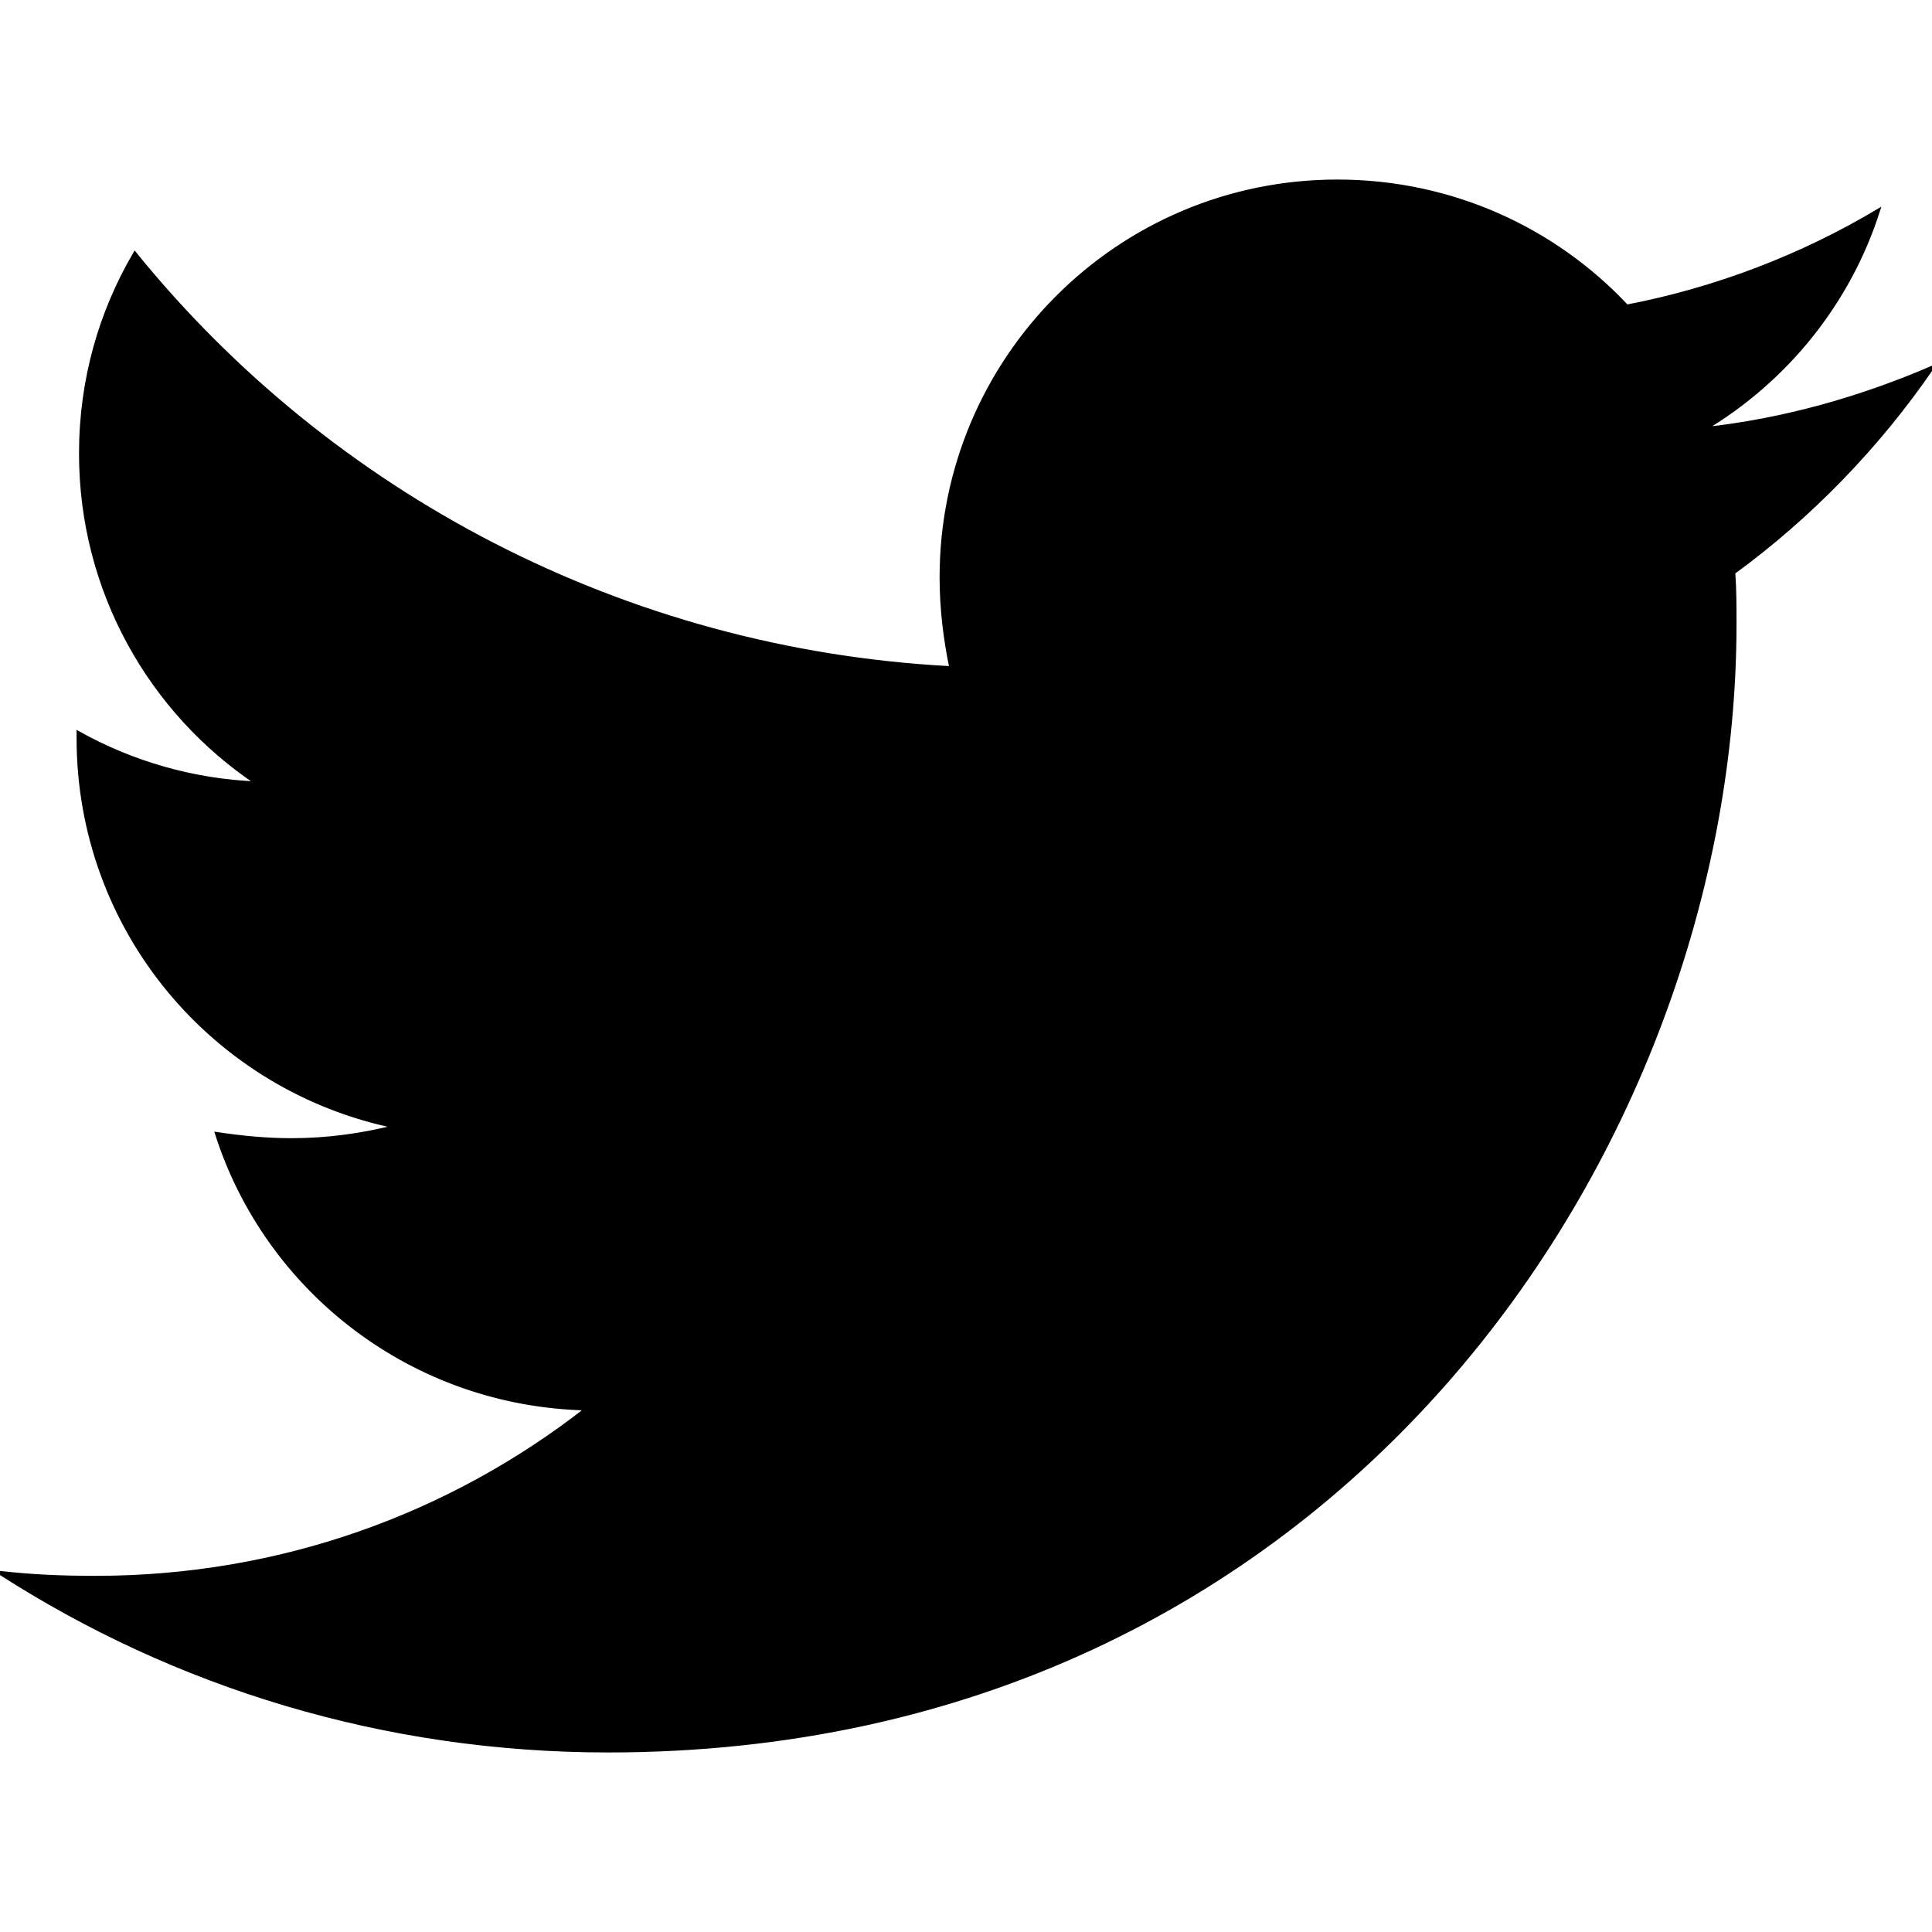
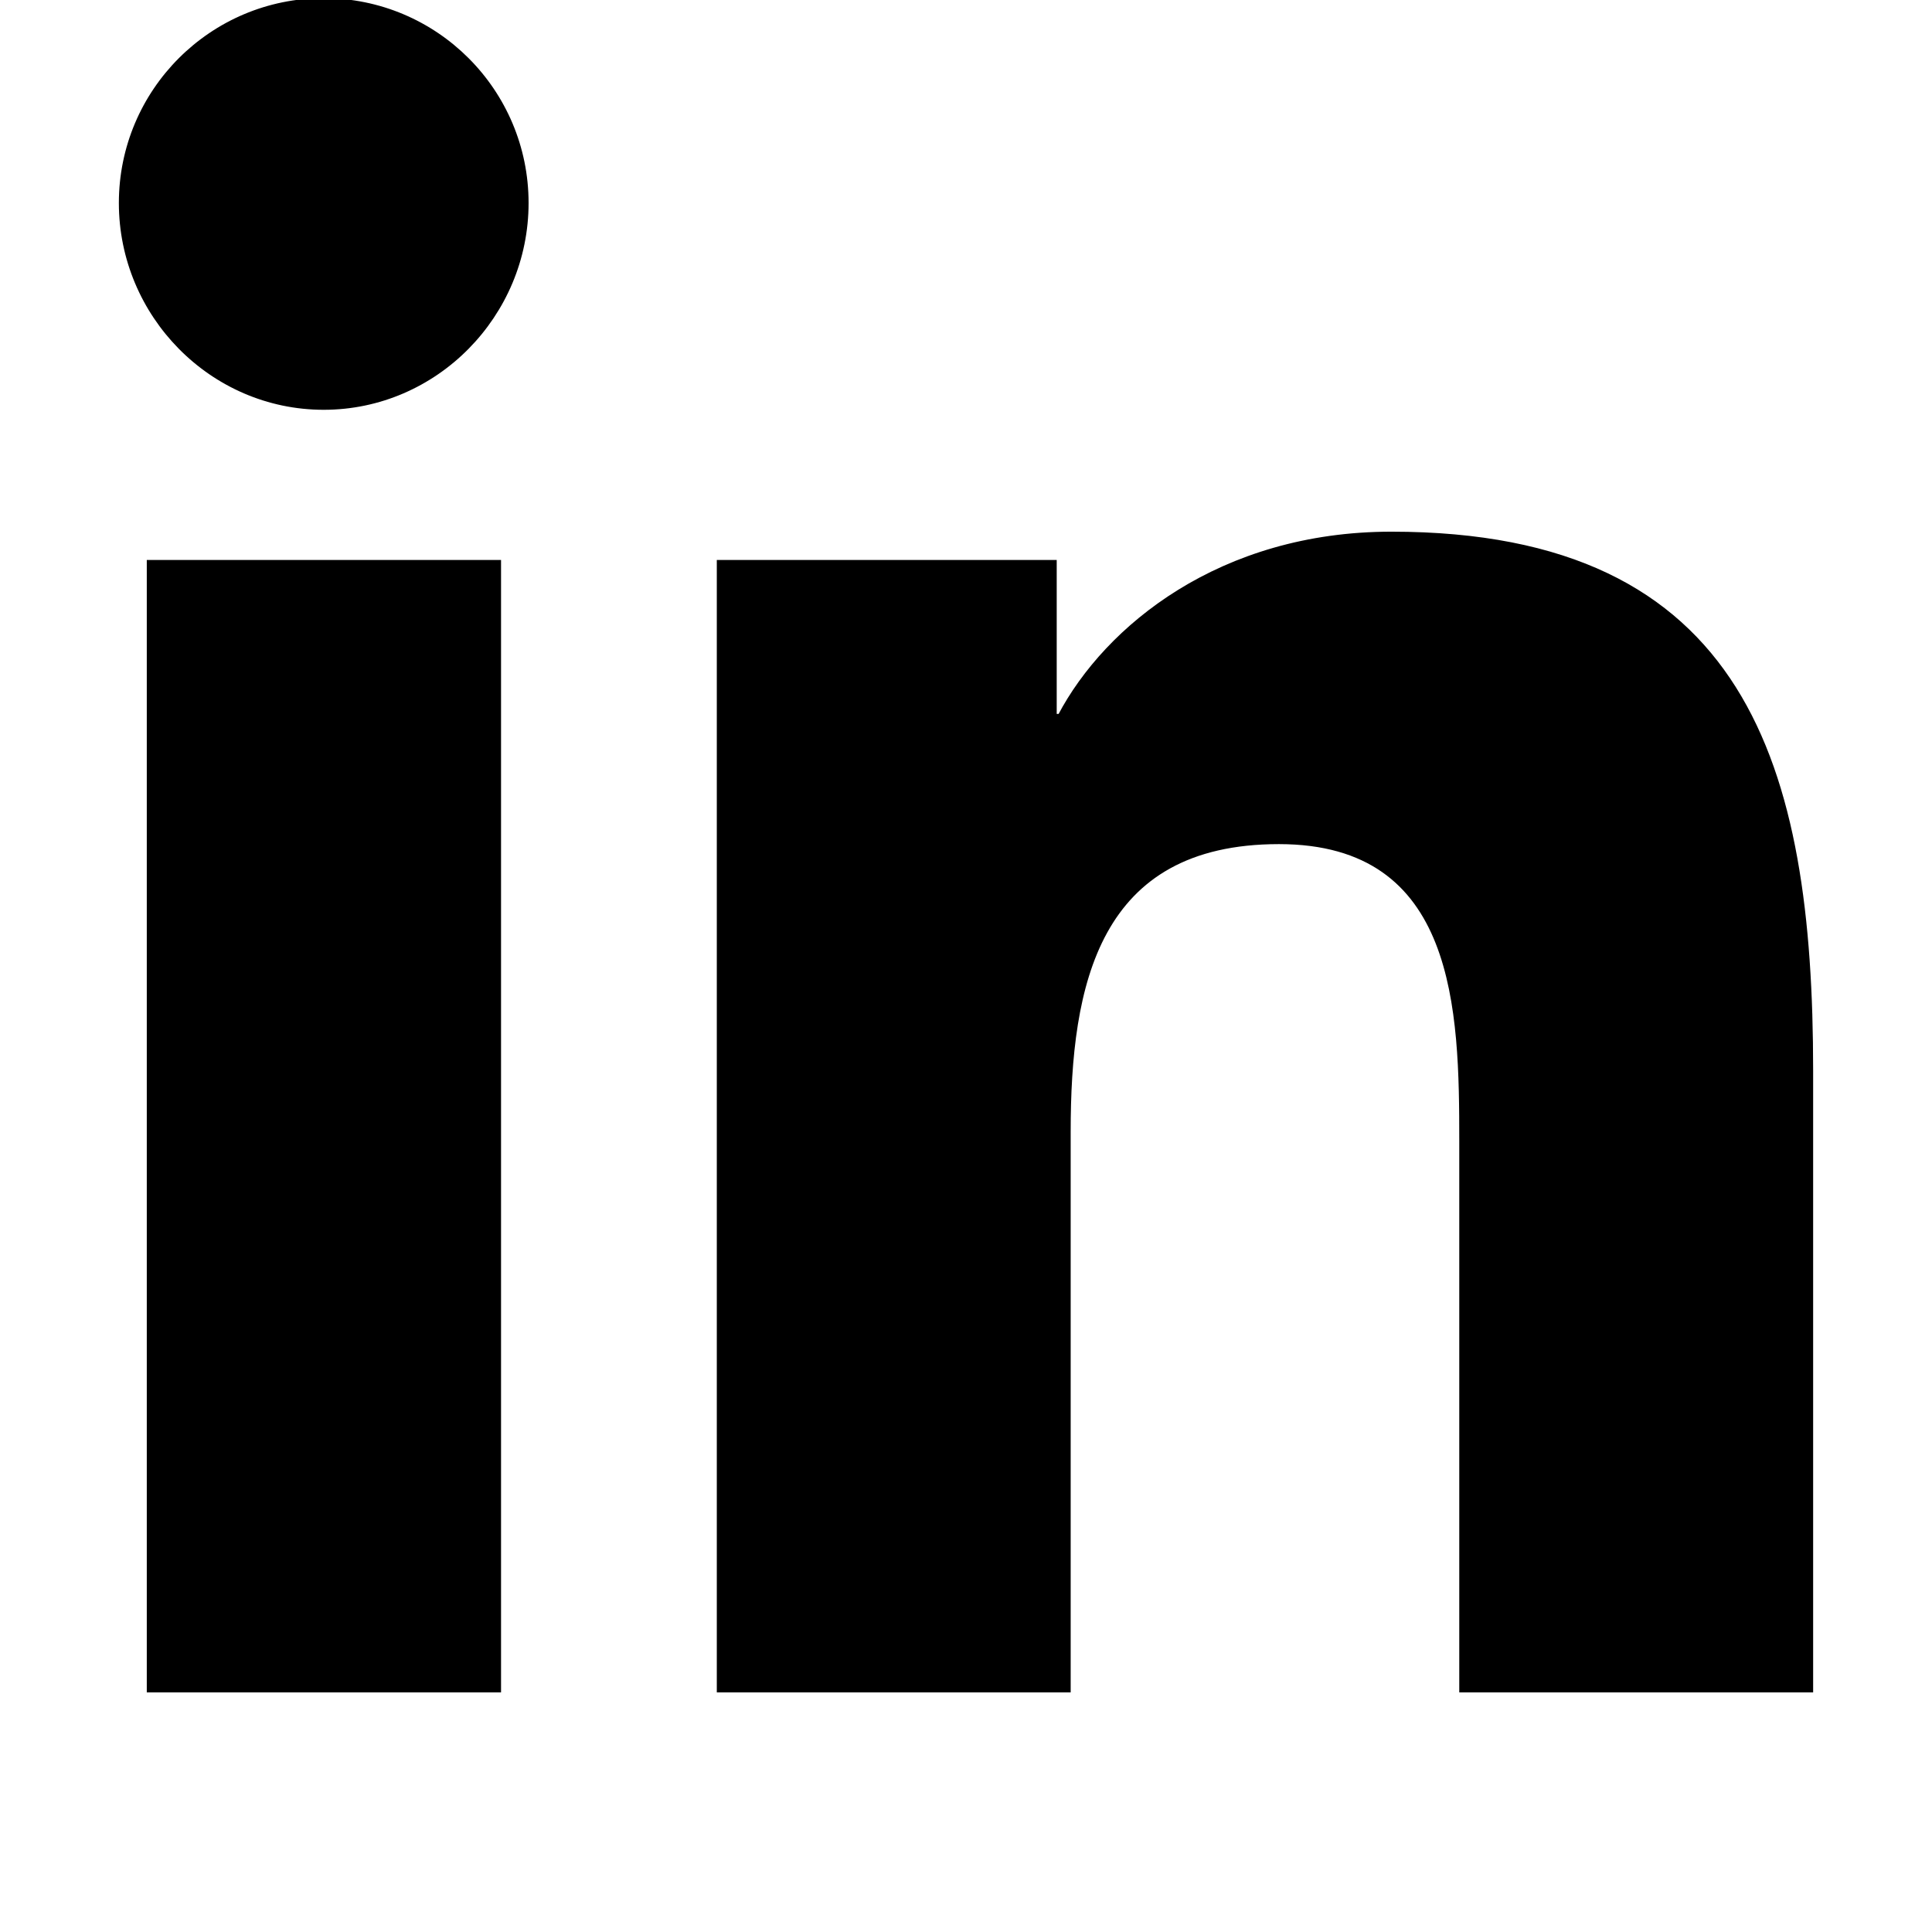
- <svg xmlns="http://www.w3.org/2000/svg" stroke="currentColor" fill="currentColor" strokeWidth="0" viewBox="0 0 512 512" height="1em" width="1em">
-   <path d="M459.37 151.716c.325 4.548.325 9.097.325 13.645 0 138.72-105.583 298.558-298.558 298.558-59.452 0-114.68-17.219-161.137-47.106 8.447.974 16.568 1.299 25.34 1.299 49.055 0 94.213-16.568 130.274-44.832-46.132-.975-84.792-31.188-98.112-72.772 6.498.974 12.995 1.624 19.818 1.624 9.421 0 18.843-1.3 27.614-3.573-48.081-9.747-84.143-51.98-84.143-102.985v-1.299c13.969 7.797 30.214 12.67 47.431 13.319-28.264-18.843-46.781-51.005-46.781-87.391 0-19.492 5.197-37.36 14.294-52.954 51.655 63.675 129.3 105.258 216.365 109.807-1.624-7.797-2.599-15.918-2.599-24.04 0-57.828 46.782-104.934 104.934-104.934 30.213 0 57.502 12.67 76.67 33.137 23.715-4.548 46.456-13.32 66.599-25.34-7.798 24.366-24.366 44.833-46.132 57.827 21.117-2.273 41.584-8.122 60.426-16.243-14.292 20.791-32.161 39.308-52.628 54.253z" />
+ <svg xmlns="http://www.w3.org/2000/svg" stroke="currentColor" fill="currentColor" strokeWidth="0" viewBox="0 0 448 512" height="1em" width="1em">
+   <path d="M100.28 448H7.4V148.9h92.88zM53.79 108.1C24.09 108.1 0 83.5 0 53.8a53.79 53.79 0 0 1 107.58 0c0 29.7-24.1 54.3-53.79 54.3zM447.9 448h-92.68V302.4c0-34.7-.7-79.2-48.29-79.2-48.29 0-55.69 37.7-55.69 76.7V448h-92.78V148.9h89.08v40.8h1.3c12.4-23.5 42.69-48.3 87.88-48.3 94 0 111.28 61.9 111.28 142.3V448z" />
</svg>
